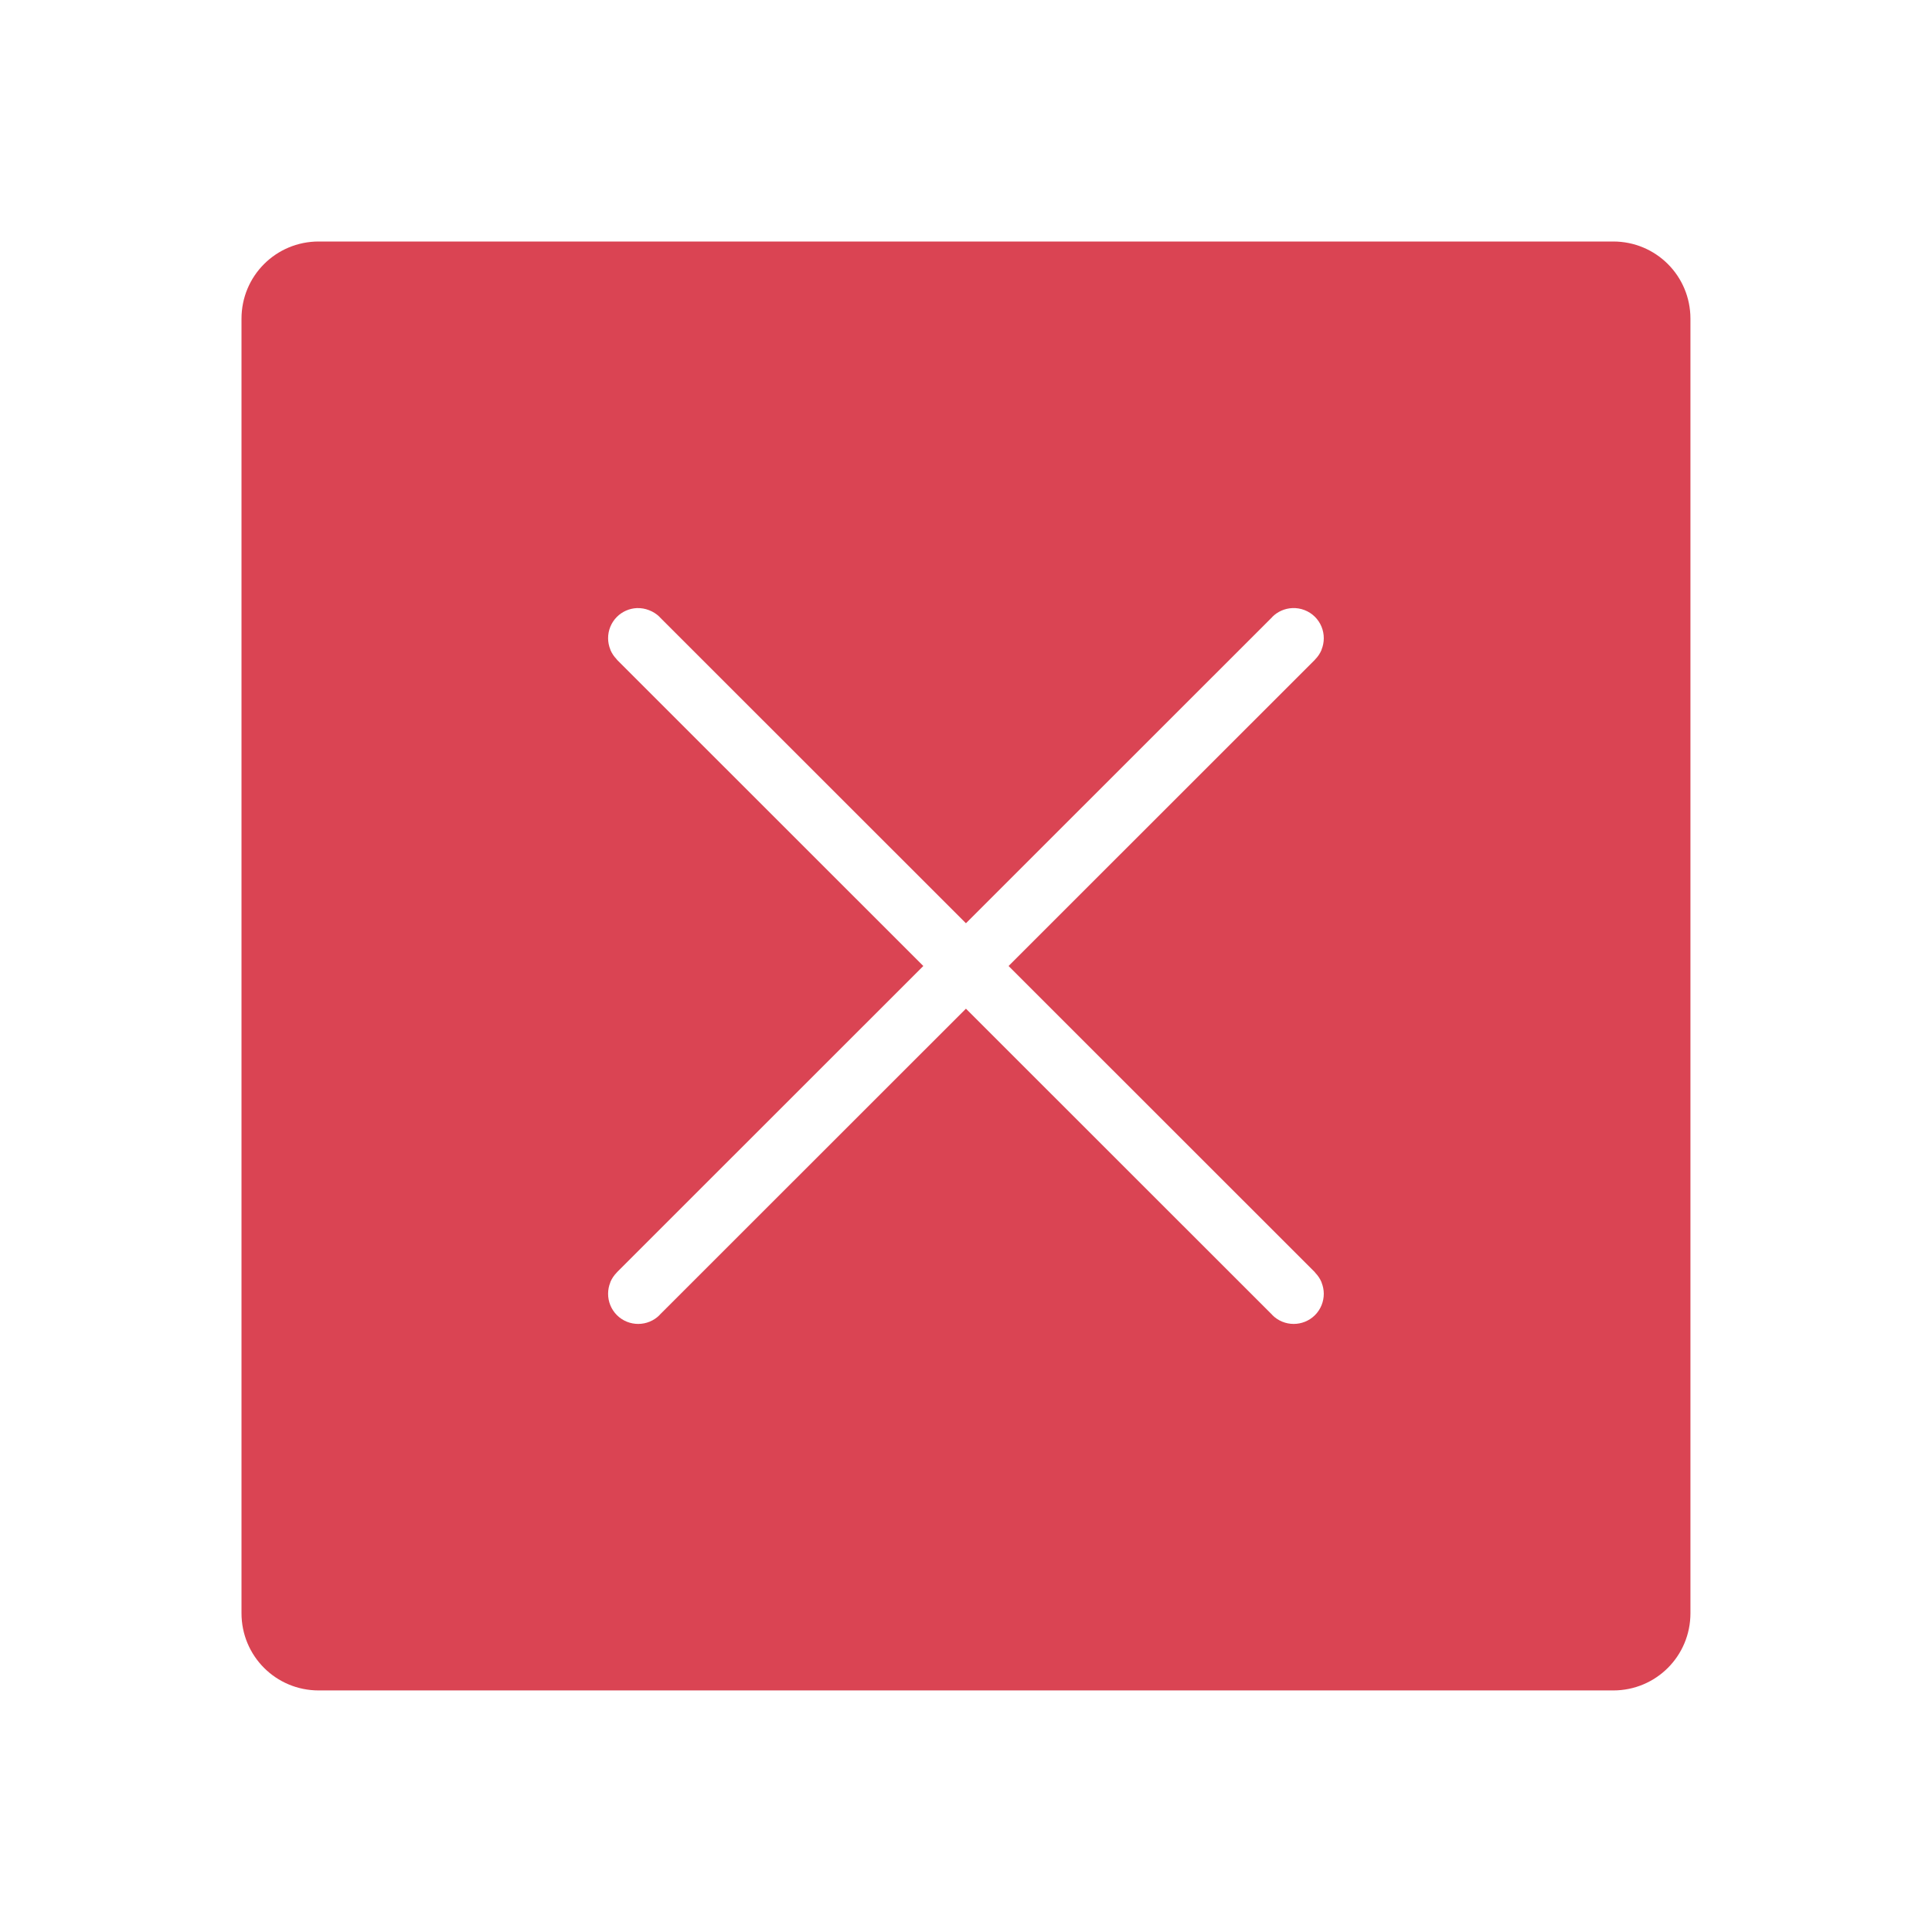
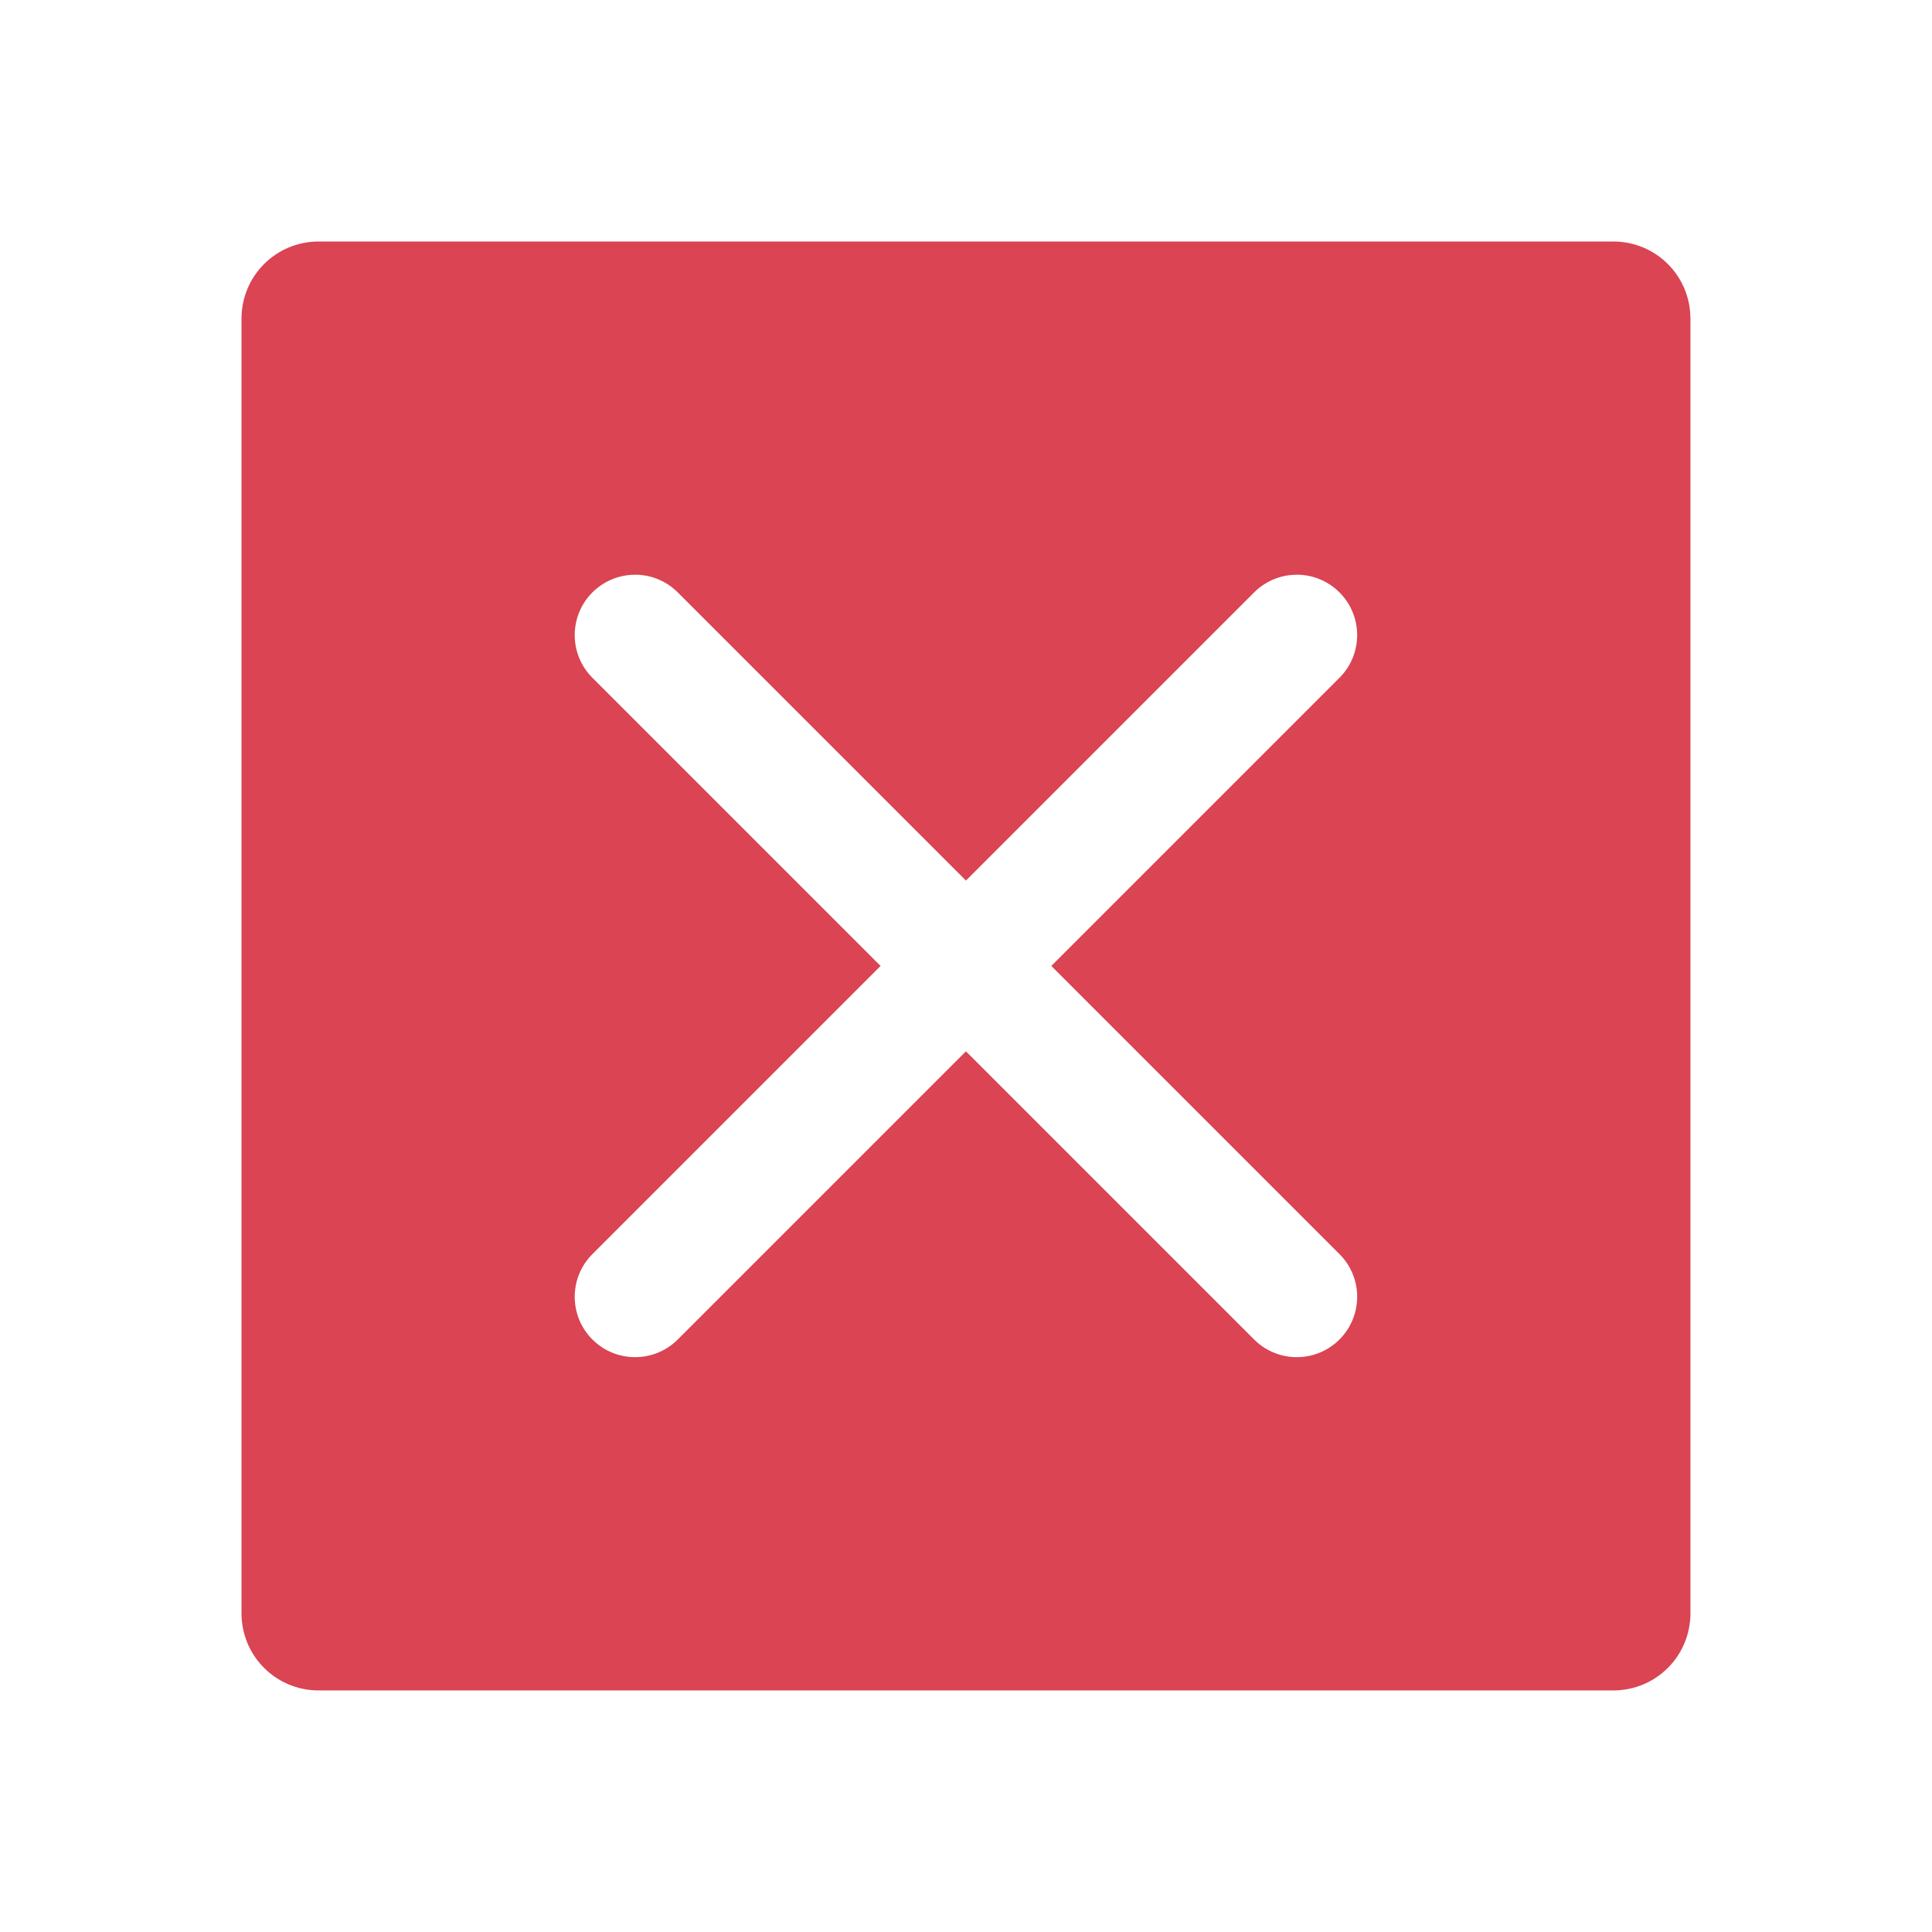
<svg xmlns="http://www.w3.org/2000/svg" version="1.1" viewBox="0 0 32 32">
  <style id="current-color-scheme" type="text/css">.ColorScheme-NegativeText {
            color:#da4453;
        }</style>
-   <path d="m5.279 4c-0.709 0-1.279 0.57-1.279 1.279v21.441c0 0.709 0.57 1.279 1.279 1.279h21.441c0.709 0 1.279-0.57 1.279-1.279v-21.441c0-0.709-0.57-1.279-1.279-1.279h-21.441zm5.269 6.072a0.5 0.5 0 0 1 0.203 0.035 0.5 0.5 0 0 1 0.174 0.111v0.002l5.074 5.072 5.074-5.072v-0.002a0.5 0.5 0 0 1 0.33-0.146 0.5 0.5 0 0 1 0.377 0.145 0.5 0.5 0 0 1 0.146 0.357 0.5 0.5 0 0 1-0.037 0.186c-2.42e-4 6.04e-4 2.45e-4 0.001 0 0.002a0.5 0.5 0 0 1 0 0.002 0.5 0.5 0 0 1-0.104 0.156 0.5 0.5 0 0 1-0.006 0.006c-3.99e-4 4.02e-4 4e-4 0.002 0 0.002l-5.074 5.072 5.074 5.072v0.002a0.5 0.5 0 0 1 0.01 0.012 0.5 0.5 0 0 1 0.098 0.148c5.44e-4 0.001 0.001 0.003 0.002 0.004a0.5 0.5 0 0 1 0 0.004 0.5 0.5 0 0 1 0.037 0.184 0.5 0.5 0 0 1-0.146 0.357 0.5 0.5 0 0 1-0.707-0.002v-0.002l-5.074-5.072-5.074 5.072v0.002a0.5 0.5 0 0 1-0.707 0.002 0.5 0.5 0 0 1-0.146-0.357 0.5 0.5 0 0 1 0.037-0.186c4.4e-4 -0.001-4.48e-4 -0.003 0-0.004a0.5 0.5 0 0 1 0.104-0.156c0.002-0.002 0.004-0.004 0.006-0.006v-0.002l5.074-5.072-5.074-5.072c-4e-4 -4e-4 3.99e-4 -0.002 0-0.002a0.5 0.5 0 0 1-0.01-0.012 0.5 0.5 0 0 1-0.098-0.148 0.5 0.5 0 0 1 0-0.002c-8.32e-4 -0.002-0.001-0.004-0.002-0.006a0.5 0.5 0 0 1-0.037-0.184 0.5 0.5 0 0 1 0.146-0.357 0.5 0.5 0 0 1 0.33-0.145z" class="ColorScheme-NegativeText" fill="currentColor" />
+   <path d="m5.279 4c-0.709 0-1.279 0.57-1.279 1.279v21.441c0 0.709 0.57 1.279 1.279 1.279h21.441c0.709 0 1.279-0.57 1.279-1.279v-21.441c0-0.709-0.57-1.279-1.279-1.279h-21.441zm5.269 5.519a1 1 0 0 1 0.678 0.293l4.773 4.773 4.773-4.773a1 1 0 0 1 0.65-0.291 1 1 0 0 1 0.086-0.002 1 1 0 0 1 0.678 0.293 1 1 0 0 1 0 1.414l-4.773 4.773 4.773 4.773a1 1 0 0 1 0 1.414 1 1 0 0 1-1.414 0l-4.773-4.773-4.773 4.773a1 1 0 0 1-1.414 0 1 1 0 0 1 0-1.414l4.773-4.773-4.773-4.773a1 1 0 0 1 0-1.414 1 1 0 0 1 0.652-0.291 1 1 0 0 1 0.084-0.002z" class="ColorScheme-NegativeText" fill="currentColor" />
</svg>
